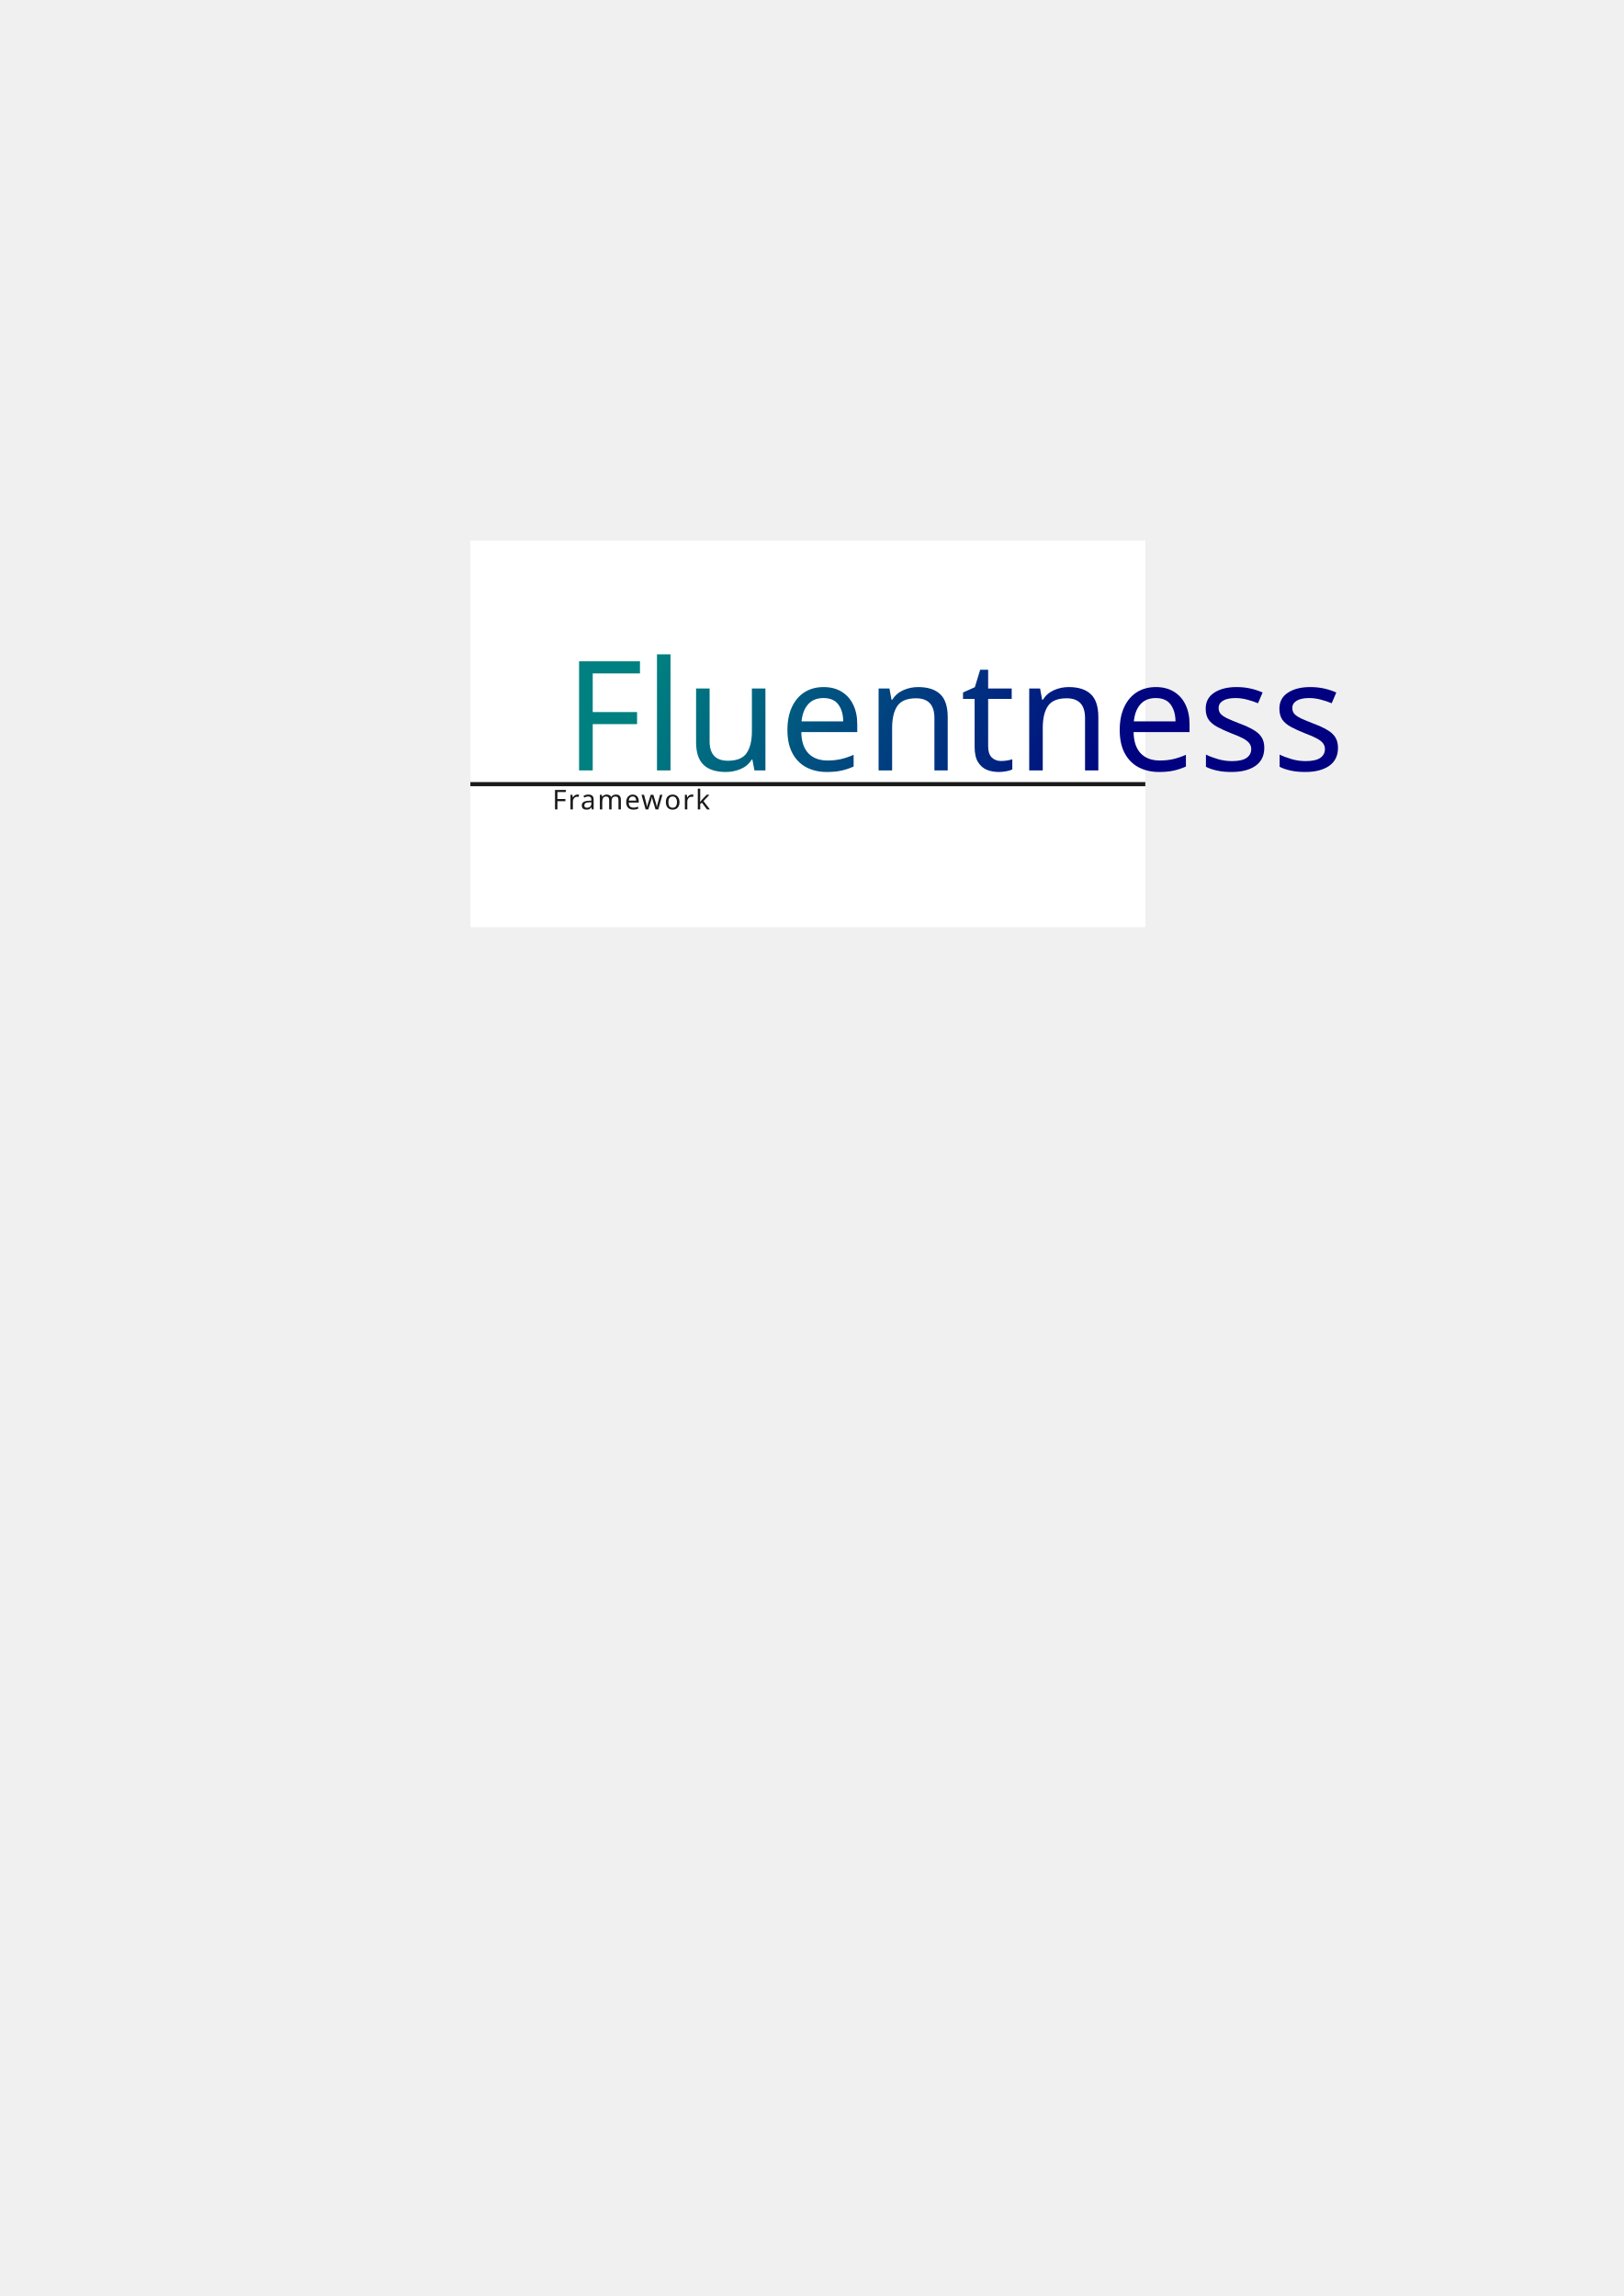
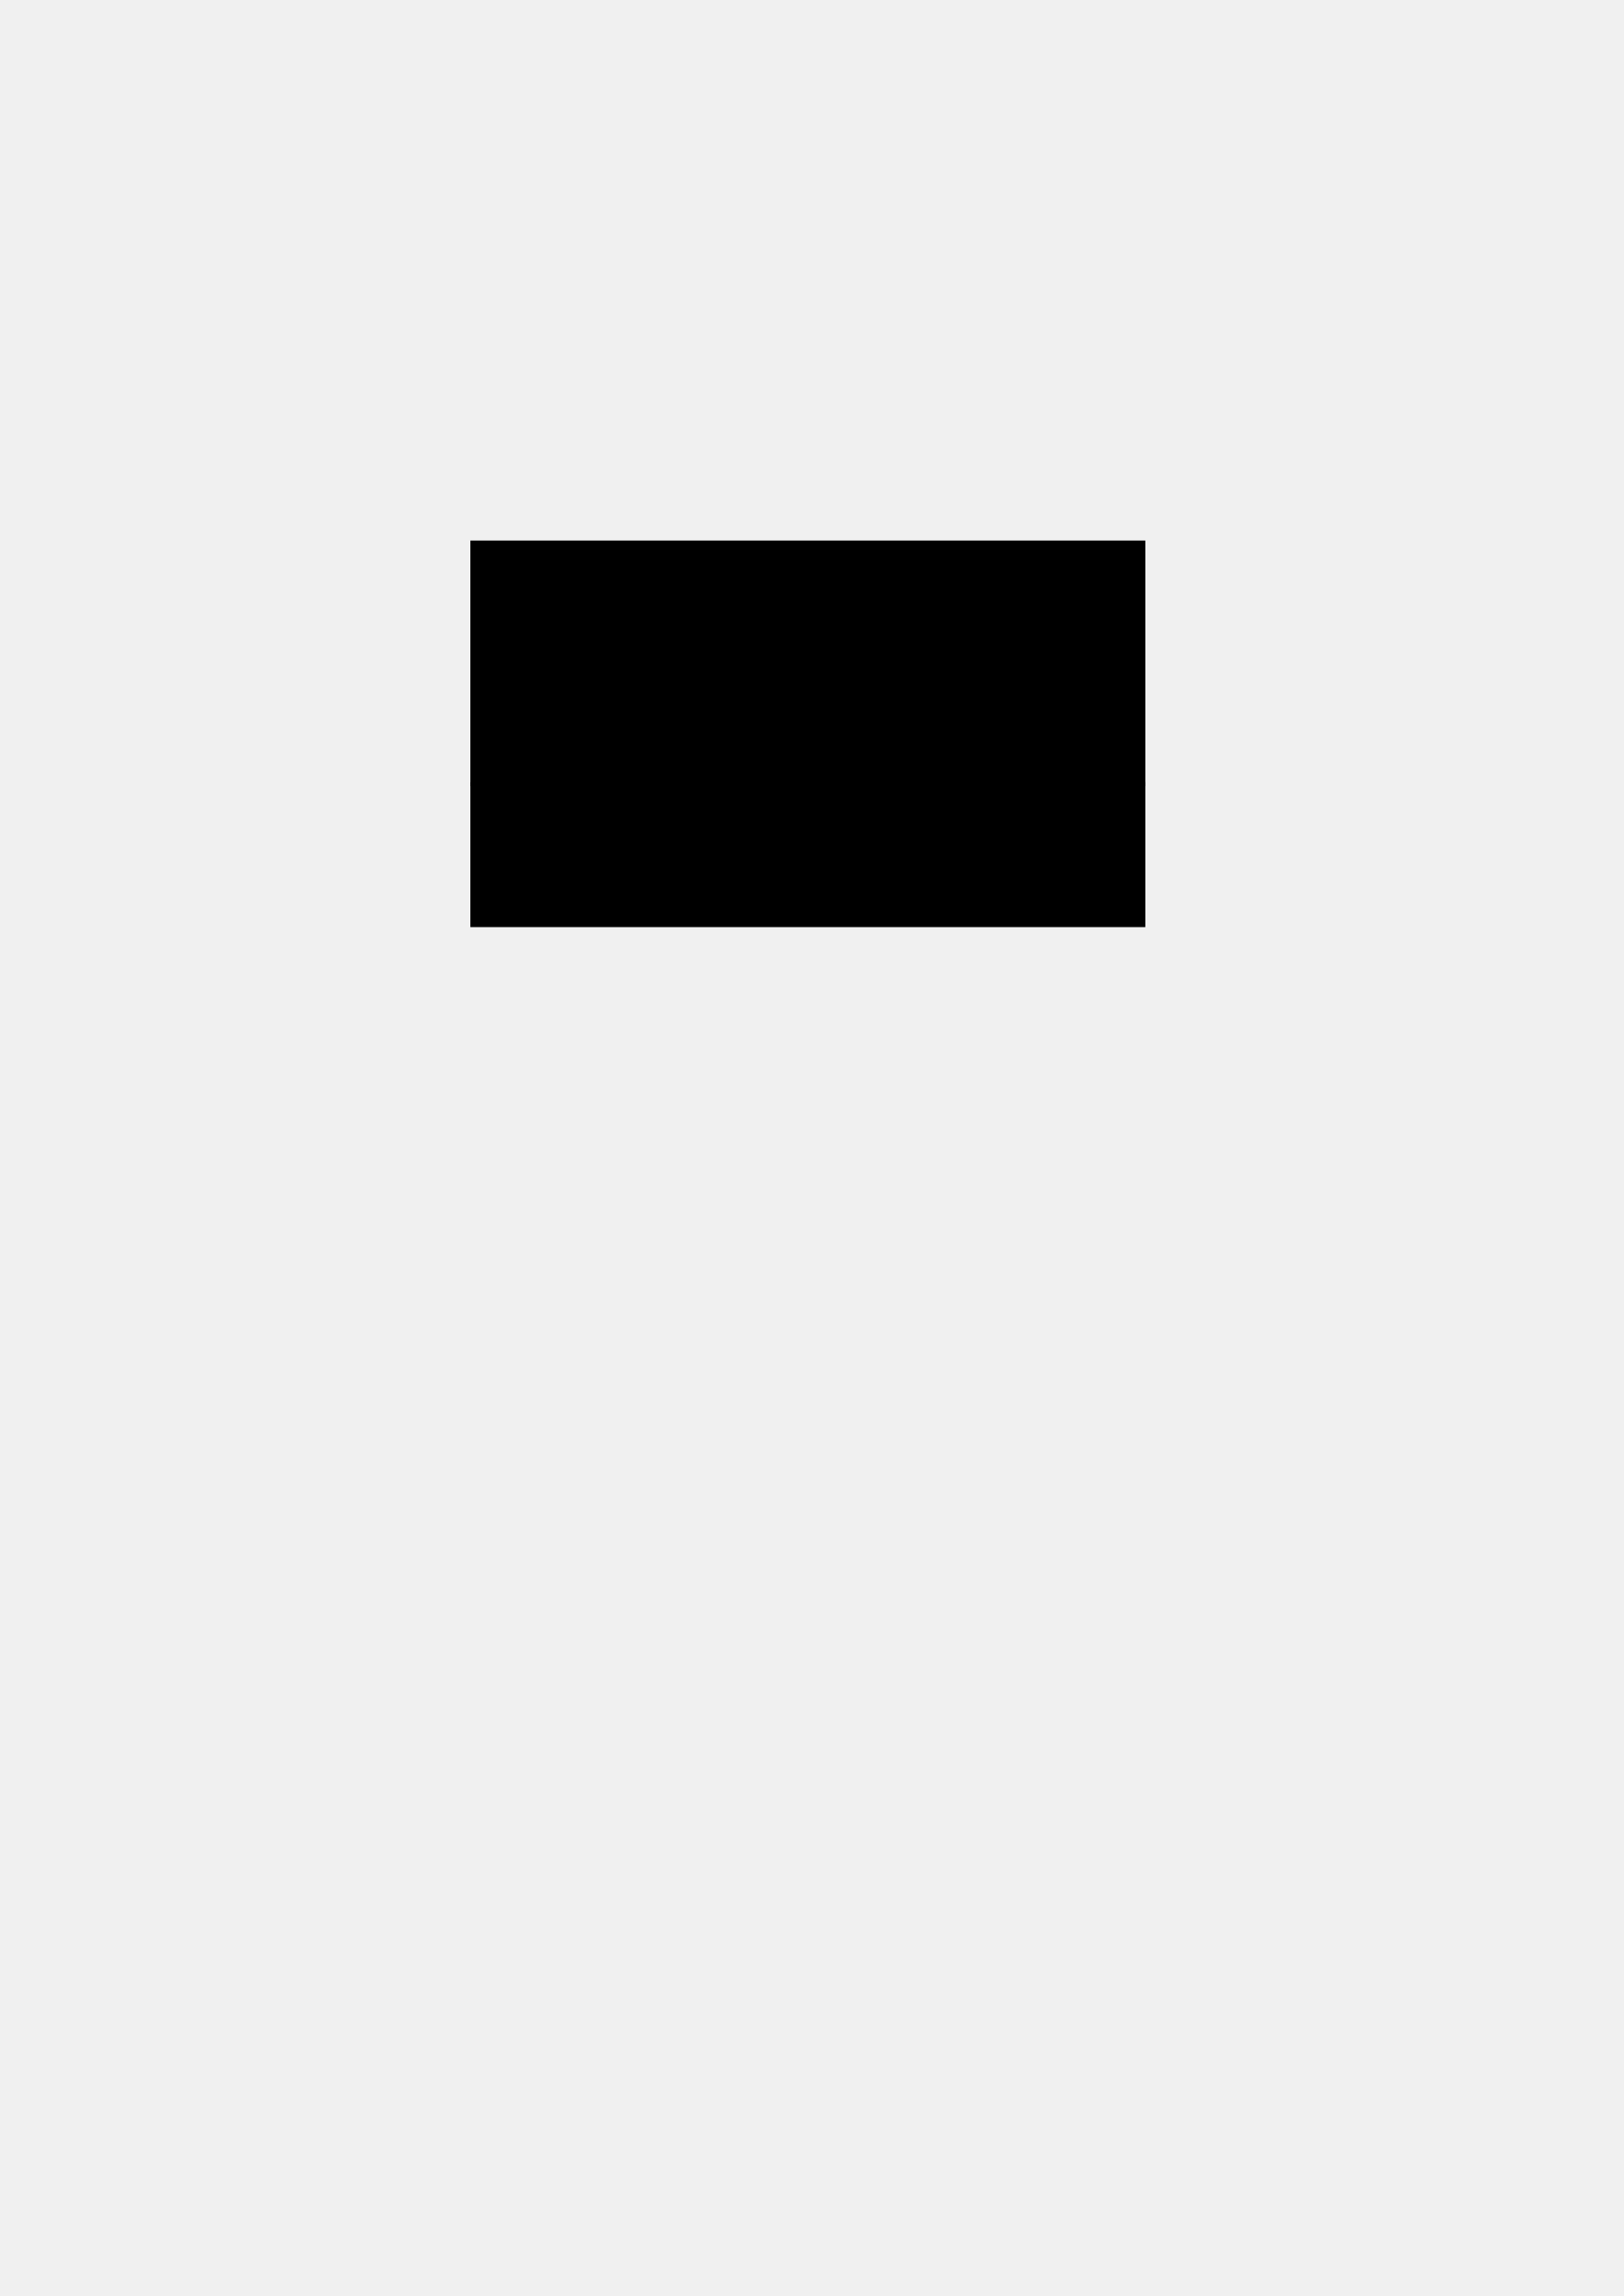
<svg xmlns="http://www.w3.org/2000/svg" xmlns:ns1="http://www.openswatchbook.org/uri/2009/osb" xmlns:xlink="http://www.w3.org/1999/xlink" width="210mm" height="297mm" viewBox="0 0 210 297" version="1.1" id="svg8">
  <defs id="defs2">
    <linearGradient id="linearGradient2390" ns1:paint="solid">
-       <stop style="stop-color:#808080;stop-opacity:1;" offset="0" id="stop2388" />
+       <stop desktopStyle="stop-color:#808080;stop-opacity:1;" offset="0" id="stop2388" />
    </linearGradient>
    <linearGradient id="linearGradient832">
-       <stop style="stop-color:#000080;stop-opacity:1" offset="0" id="stop828" />
-       <stop style="stop-color:#008080;stop-opacity:1" offset="1" id="stop830" />
+       <stop desktopStyle="stop-color:#000080;stop-opacity:1" offset="0" id="stop828" />
+       <stop desktopStyle="stop-color:#008080;stop-opacity:1" offset="1" id="stop830" />
    </linearGradient>
    <linearGradient id="linearGradient2553" ns1:paint="solid">
-       <stop style="stop-color:#020000;stop-opacity:1;" offset="0" id="stop2551" />
+       <stop desktopStyle="stop-color:#020000;stop-opacity:1;" offset="0" id="stop2551" />
    </linearGradient>
    <linearGradient id="linearGradient2429" ns1:paint="solid">
-       <stop style="stop-color:#000000;stop-opacity:1;" offset="0" id="stop2427" />
+       <stop desktopStyle="stop-color:#000000;stop-opacity:1;" offset="0" id="stop2427" />
    </linearGradient>
    <linearGradient xlink:href="#linearGradient832" id="linearGradient834" x1="137.265" y1="106.043" x2="82.232" y2="84.782" gradientUnits="userSpaceOnUse" gradientTransform="translate(2.116667)" />
    <linearGradient xlink:href="#linearGradient832" id="linearGradient869" gradientUnits="userSpaceOnUse" gradientTransform="translate(2.645833,2.645833)" x1="139.809" y1="107.994" x2="81.892" y2="83.492" />
  </defs>
  <g id="layer1">
-     <rect style="opacity:1;fill:#ffffff;fill-opacity:1;fill-rule:nonzero;stroke:none;stroke-width:0.9;stroke-linecap:round;stroke-linejoin:bevel;stroke-miterlimit:4;stroke-dasharray:none;stroke-dashoffset:0;stroke-opacity:1;paint-order:stroke fill markers" id="rect865" width="87.294" height="50" x="60.835" y="69.927" />
-     <rect style="opacity:1;fill:#1a1a1a;fill-opacity:1;fill-rule:nonzero;stroke:none;stroke-width:7.64;stroke-linecap:round;stroke-linejoin:bevel;stroke-miterlimit:4;stroke-dasharray:none;stroke-dashoffset:0;stroke-opacity:1;paint-order:stroke fill markers" id="rect968-3" width="87.294" height="0.539" x="60.835" y="101.164" />
-     <text xml:space="preserve" style="font-style:normal;font-variant:normal;font-weight:normal;font-stretch:normal;font-size:10.583px;line-height:1.25;font-family:'Comic Zine OT';-inkscape-font-specification:'Comic Zine OT';letter-spacing:0px;word-spacing:0px;fill:url(#linearGradient869);fill-opacity:1;stroke:none;stroke-width:0.265" x="72.972" y="99.656" id="text2587">
-       <tspan id="tspan2585" x="72.972" y="99.656" style="font-style:normal;font-variant:normal;font-weight:normal;font-stretch:normal;font-size:19.756px;font-family:'Scriptina Pro';-inkscape-font-specification:'Scriptina Pro';letter-spacing:0.071px;fill:url(#linearGradient869);fill-opacity:1;stroke-width:0.265" rotate="0 0 0 0 0 0 0 0 0 0 0 0">Fluentness </tspan>
+     <rect desktopStyle="opacity:1;fill:#ffffff;fill-opacity:1;fill-rule:nonzero;stroke:none;stroke-width:0.9;stroke-linecap:round;stroke-linejoin:bevel;stroke-miterlimit:4;stroke-dasharray:none;stroke-dashoffset:0;stroke-opacity:1;paint-order:stroke fill markers" id="rect865" width="87.294" height="50" x="60.835" y="69.927" />
+     <rect desktopStyle="opacity:1;fill:#1a1a1a;fill-opacity:1;fill-rule:nonzero;stroke:none;stroke-width:7.64;stroke-linecap:round;stroke-linejoin:bevel;stroke-miterlimit:4;stroke-dasharray:none;stroke-dashoffset:0;stroke-opacity:1;paint-order:stroke fill markers" id="rect968-3" width="87.294" height="0.539" x="60.835" y="101.164" />
+     <text xml:space="preserve" desktopStyle="font-desktopStyle:normal;font-variant:normal;font-weight:normal;font-stretch:normal;font-size:10.583px;line-height:1.25;font-family:'Comic Zine OT';-inkscape-font-specification:'Comic Zine OT';letter-spacing:0px;word-spacing:0px;fill:url(#linearGradient869);fill-opacity:1;stroke:none;stroke-width:0.265" x="72.972" y="99.656" id="text2587">
+       <tspan id="tspan2585" x="72.972" y="99.656" desktopStyle="font-desktopStyle:normal;font-variant:normal;font-weight:normal;font-stretch:normal;font-size:19.756px;font-family:'Scriptina Pro';-inkscape-font-specification:'Scriptina Pro';letter-spacing:0.071px;fill:url(#linearGradient869);fill-opacity:1;stroke-width:0.265" rotate="0 0 0 0 0 0 0 0 0 0 0 0">Fluentness </tspan>
    </text>
-     <text xml:space="preserve" style="font-style:normal;font-variant:normal;font-weight:normal;font-stretch:normal;font-size:10.583px;line-height:1.25;font-family:'Comic Zine OT';-inkscape-font-specification:'Comic Zine OT';letter-spacing:0px;word-spacing:0px;fill:#1a1a1a;fill-opacity:1;stroke:none;stroke-width:0.265" x="71.439" y="104.701" id="text825">
-       <tspan id="tspan823" x="71.439" y="104.701" style="font-style:normal;font-variant:normal;font-weight:normal;font-stretch:normal;font-size:3.528px;font-family:Furore;-inkscape-font-specification:Furore;letter-spacing:0.217px;fill:#1a1a1a;stroke-width:0.265">Framework</tspan>
+     <text xml:space="preserve" desktopStyle="font-desktopStyle:normal;font-variant:normal;font-weight:normal;font-stretch:normal;font-size:10.583px;line-height:1.25;font-family:'Comic Zine OT';-inkscape-font-specification:'Comic Zine OT';letter-spacing:0px;word-spacing:0px;fill:#1a1a1a;fill-opacity:1;stroke:none;stroke-width:0.265" x="71.439" y="104.701" id="text825">
+       <tspan id="tspan823" x="71.439" y="104.701" desktopStyle="font-desktopStyle:normal;font-variant:normal;font-weight:normal;font-stretch:normal;font-size:3.528px;font-family:Furore;-inkscape-font-specification:Furore;letter-spacing:0.217px;fill:#1a1a1a;stroke-width:0.265">Framework</tspan>
    </text>
  </g>
</svg>
